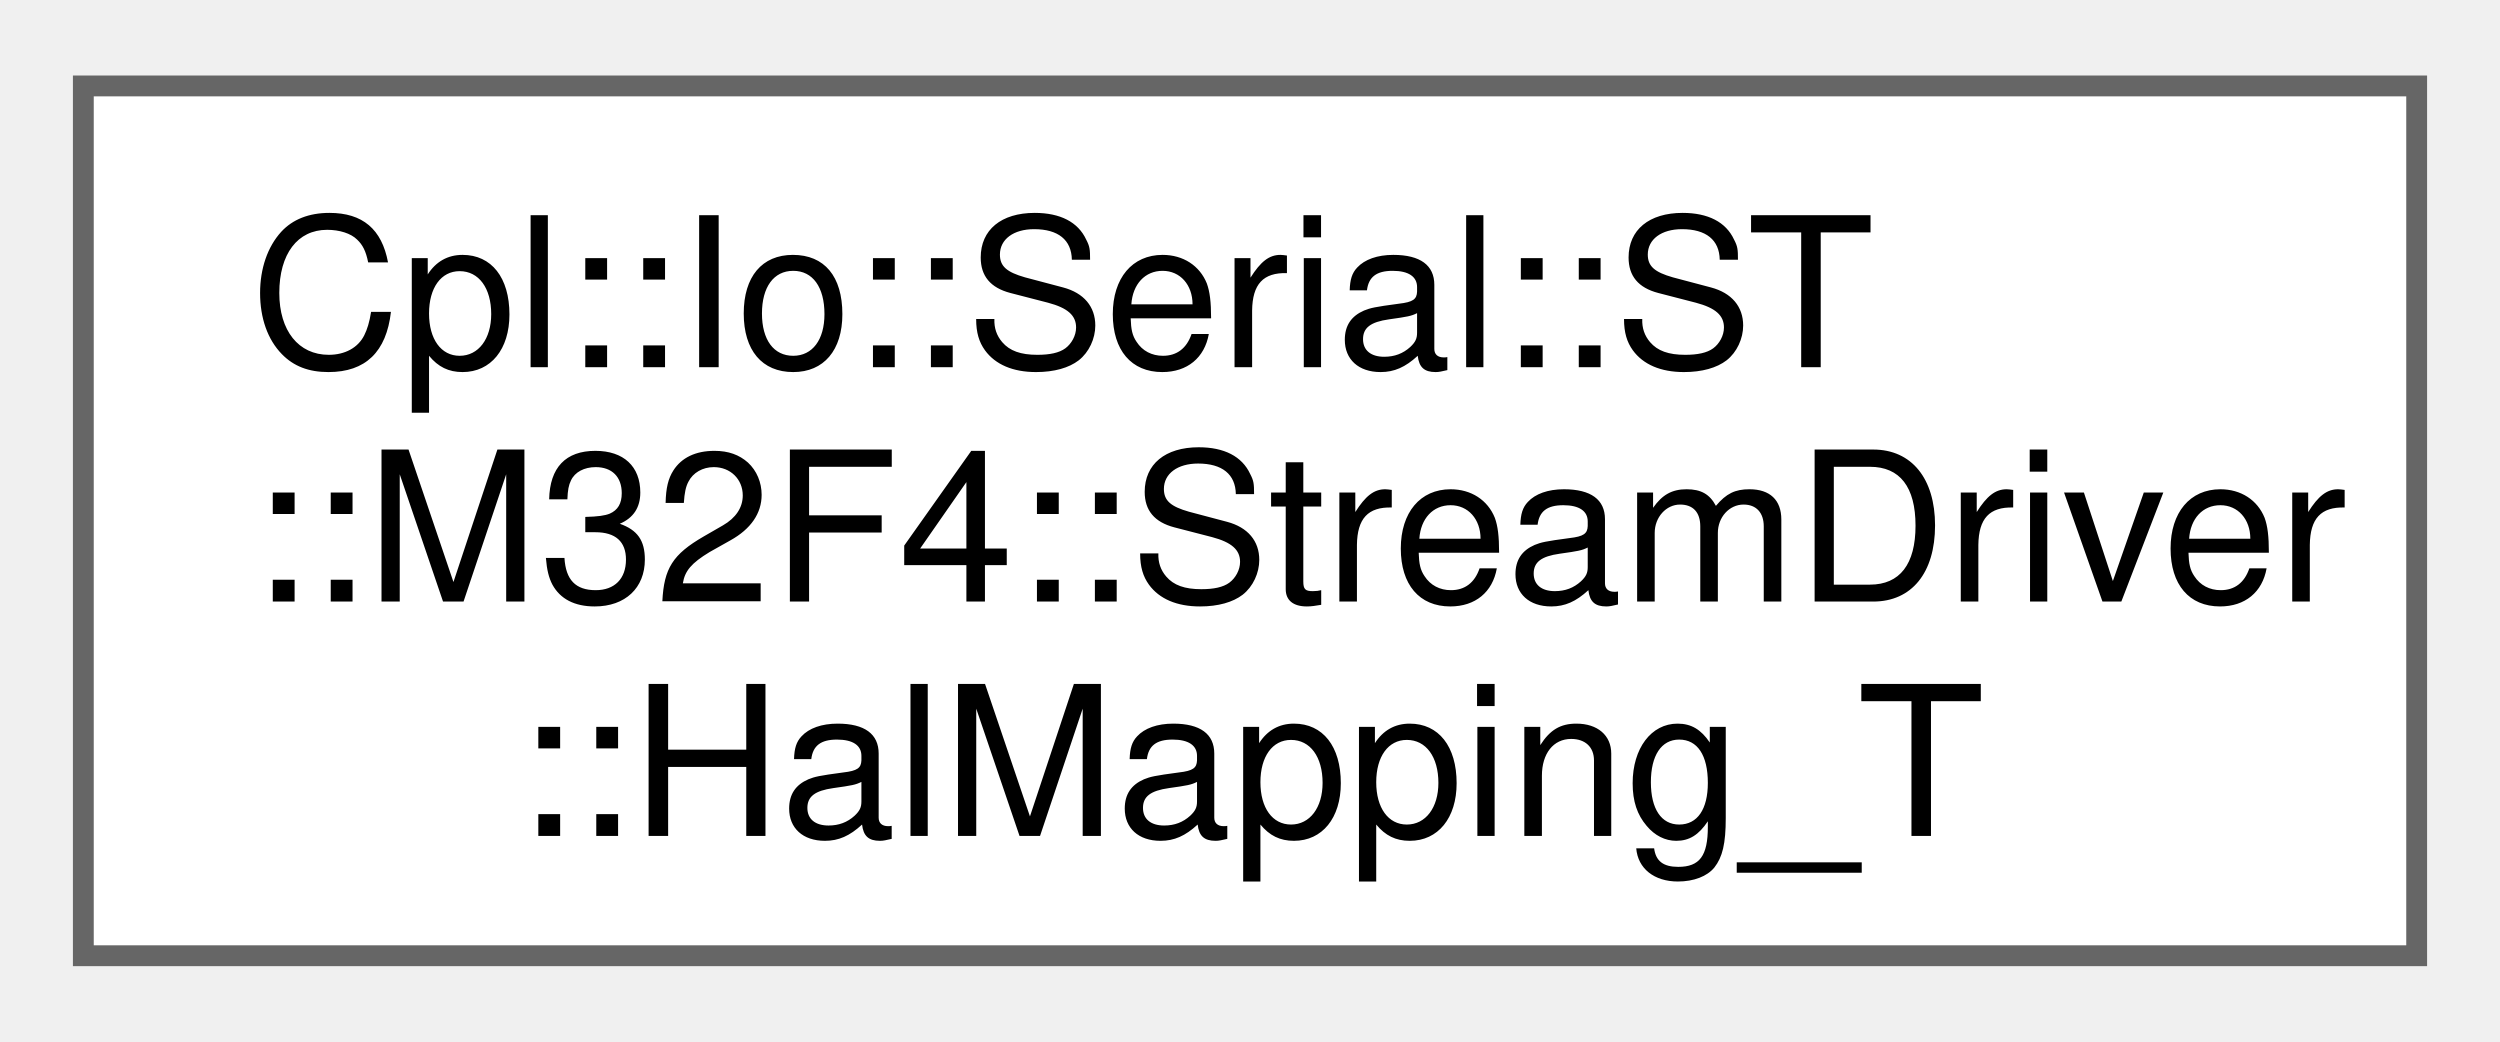
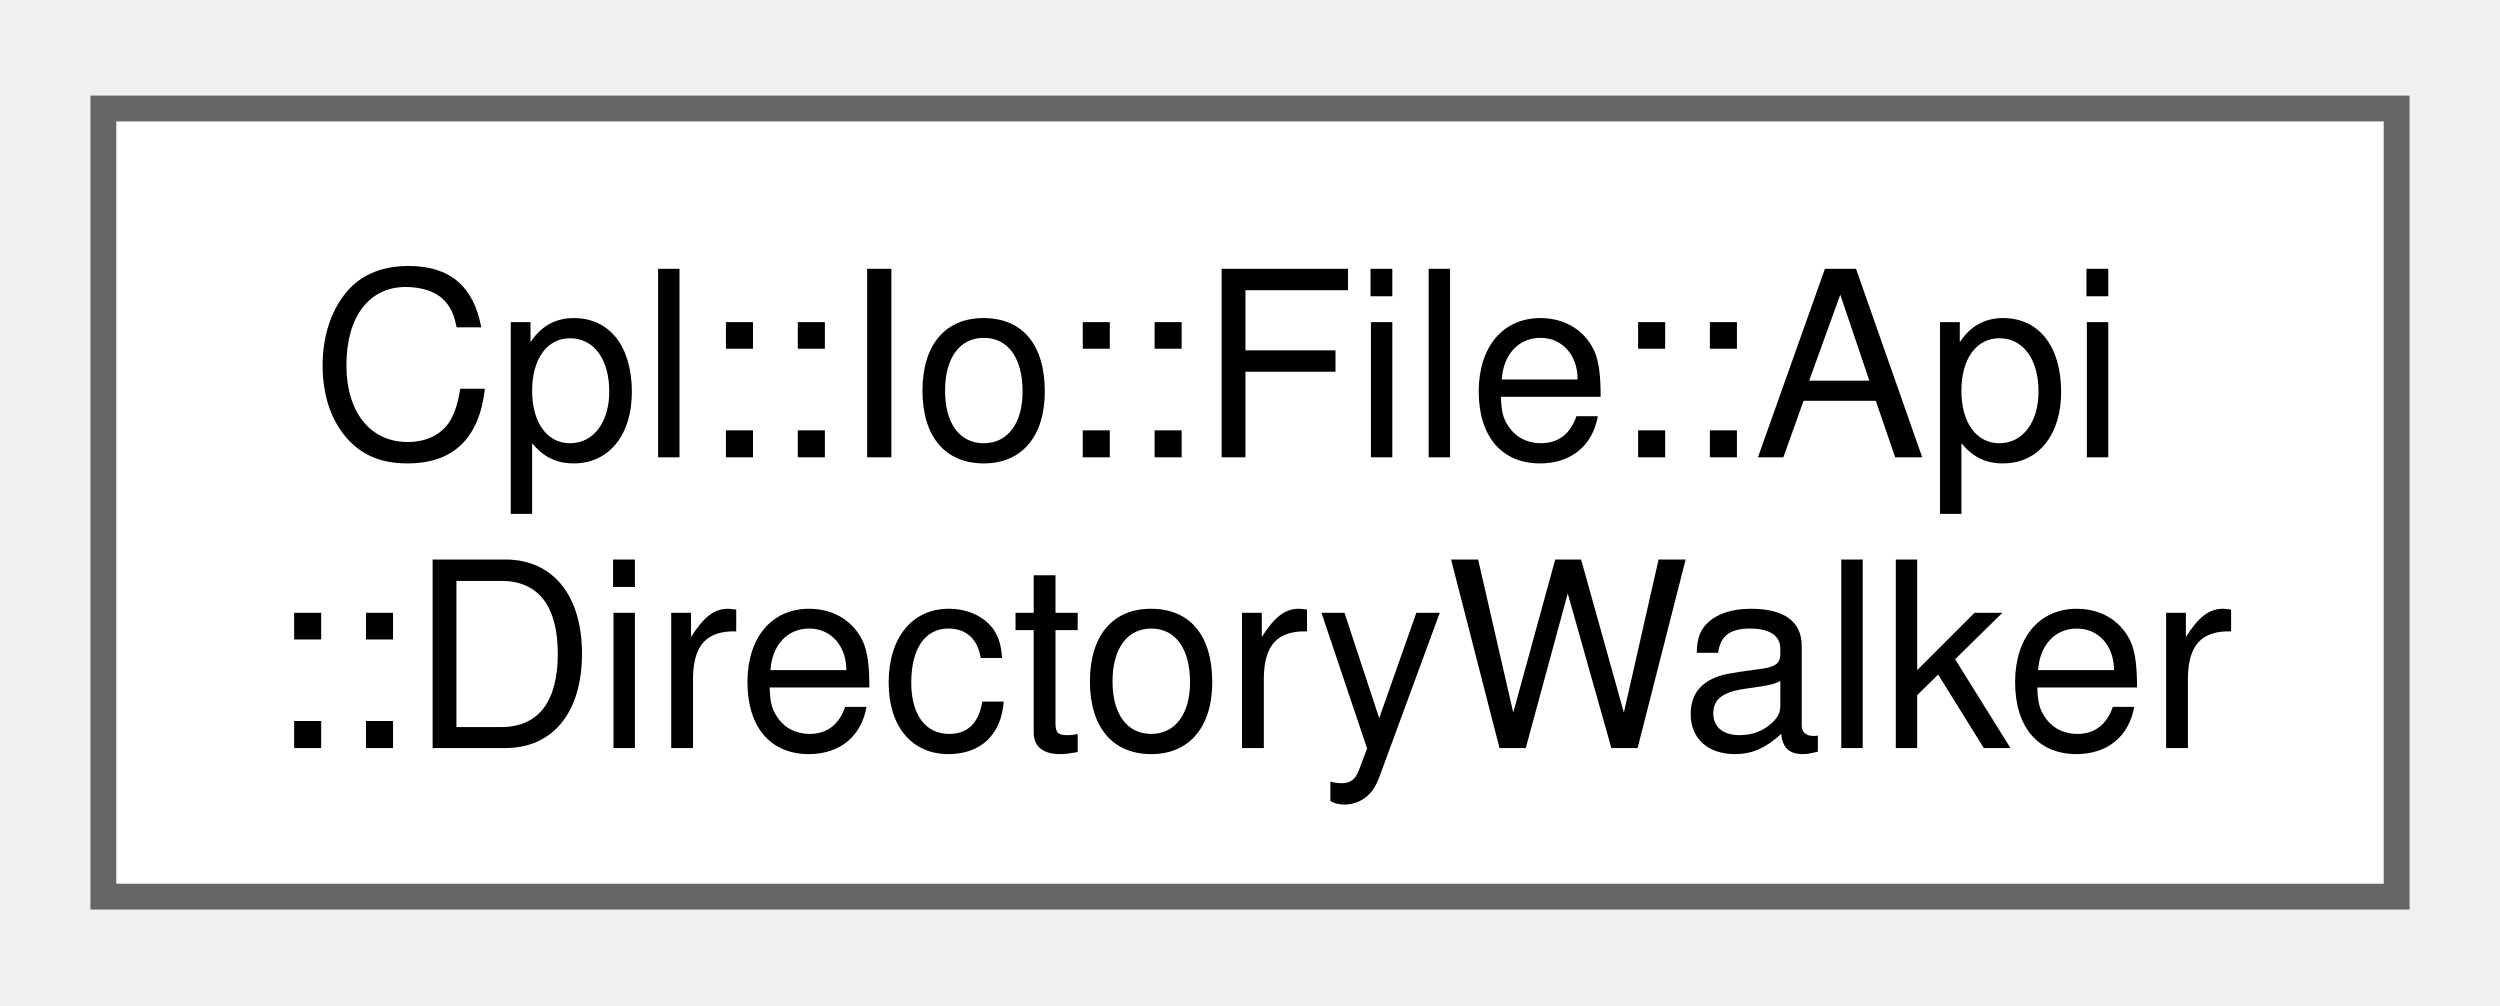
- <svg xmlns="http://www.w3.org/2000/svg" xmlns:xlink="http://www.w3.org/1999/xlink" width="120pt" height="50pt" viewBox="0.00 0.00 120.00 49.75">
-   <g id="graph0" class="graph" transform="scale(1 1) rotate(0) translate(4 45.75)">
+ <svg xmlns="http://www.w3.org/2000/svg" xmlns:xlink="http://www.w3.org/1999/xlink" width="97pt" height="39pt" viewBox="0.00 0.00 96.75 38.50">
+   <g id="graph0" class="graph" transform="scale(1 1) rotate(0) translate(4 34.5)">
    <g id="Node000000" class="node">
      <g id="a_Node000000">
-         <a xlink:href="class_cpl_1_1_io_1_1_serial_1_1_s_t_1_1_m32_f4_1_1_stream_driver.html#struct_cpl_1_1_io_1_1_serial_1_1_s_t_1_1_m32_f4_1_1_stream_driver_1_1_hal_mapping___t" target="_top" xlink:title="Used to map a HAL UART Handle to an instance of this class.">
-           <polygon fill="white" stroke="#666666" points="112,-41.75 0,-41.75 0,0 112,0 112,-41.75" />
-           <text text-anchor="start" x="8" y="-28.25" font-family="Helvetica,sans-Serif" font-size="10.00">Cpl::Io::Serial::ST</text>
-           <text text-anchor="start" x="8" y="-17" font-family="Helvetica,sans-Serif" font-size="10.00">::M32F4::StreamDriver</text>
-           <text text-anchor="middle" x="56" y="-5.75" font-family="Helvetica,sans-Serif" font-size="10.00">::HalMapping_T</text>
+         <a xlink:href="class_cpl_1_1_io_1_1_file_1_1_api_1_1_directory_walker.html" target="_top" xlink:title="This abstract class defines the client interface for walking the contents of a directory,...">
+           <polygon fill="white" stroke="#666666" points="88.75,-30.5 0,-30.5 0,0 88.75,0 88.75,-30.5" />
+           <text text-anchor="start" x="8" y="-17" font-family="Helvetica,sans-Serif" font-size="10.00">Cpl::Io::File::Api</text>
+           <text text-anchor="middle" x="44.38" y="-5.75" font-family="Helvetica,sans-Serif" font-size="10.00">::DirectoryWalker</text>
        </a>
      </g>
    </g>
  </g>
</svg>
